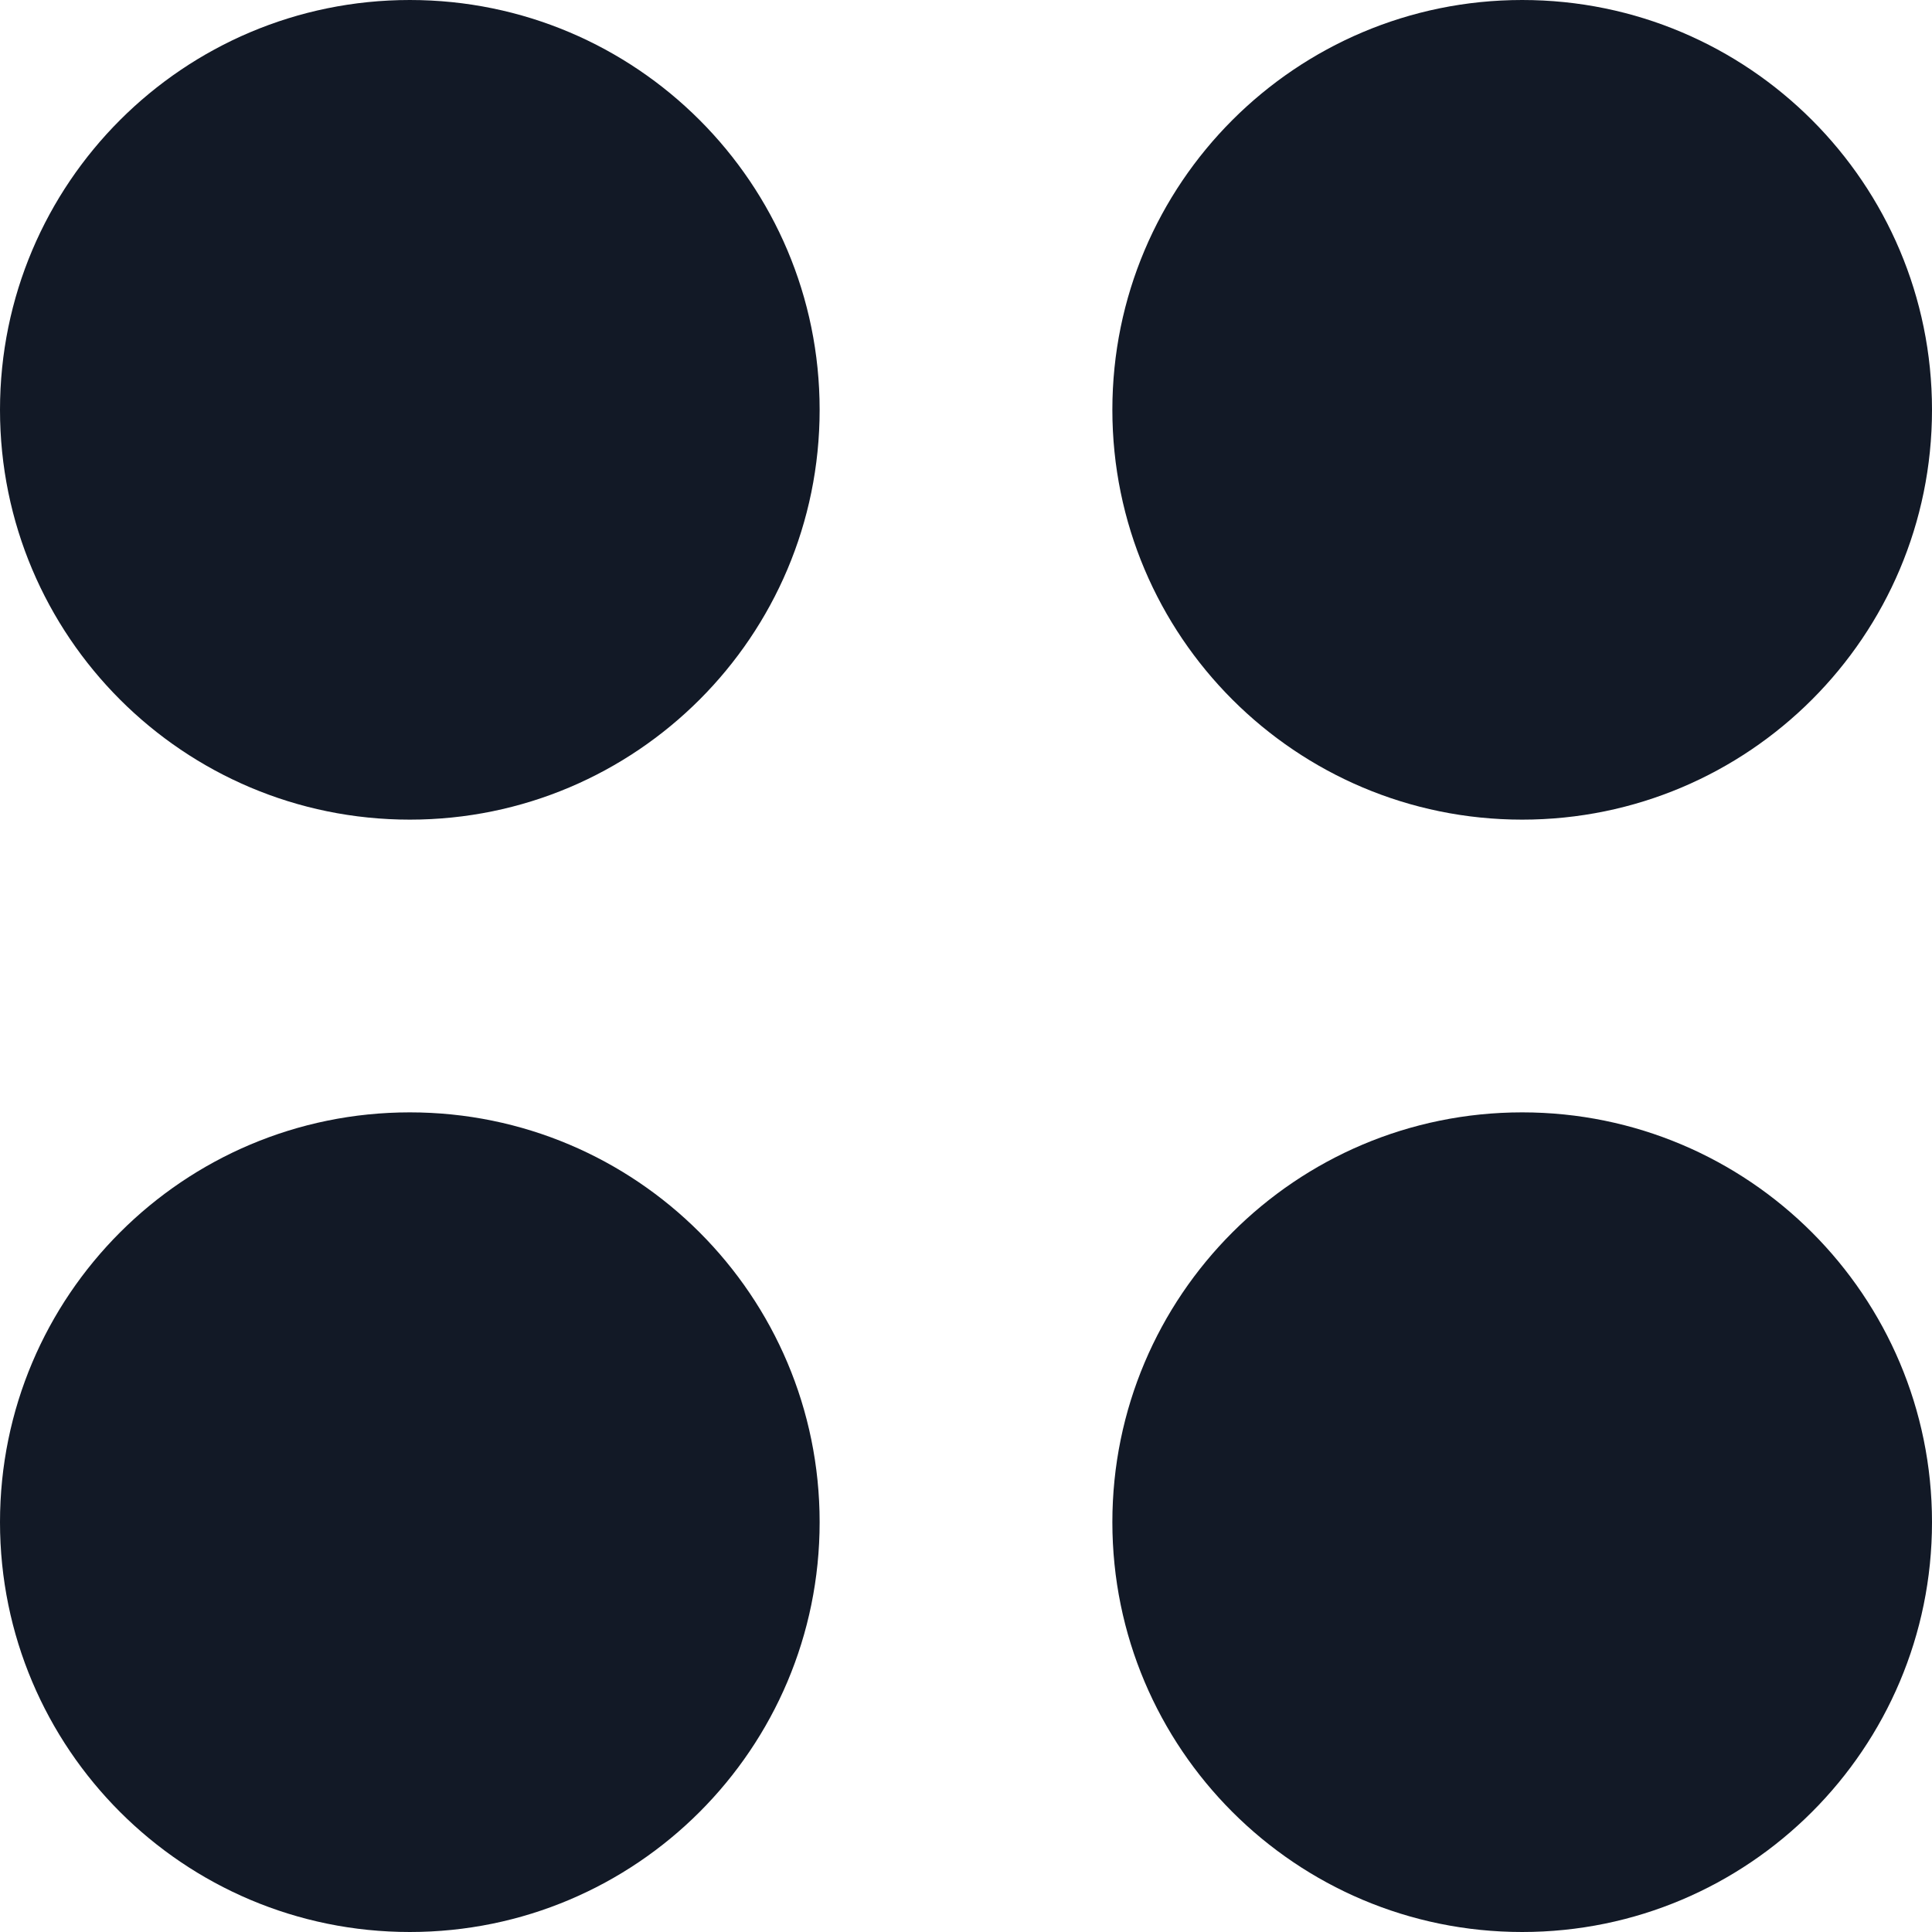
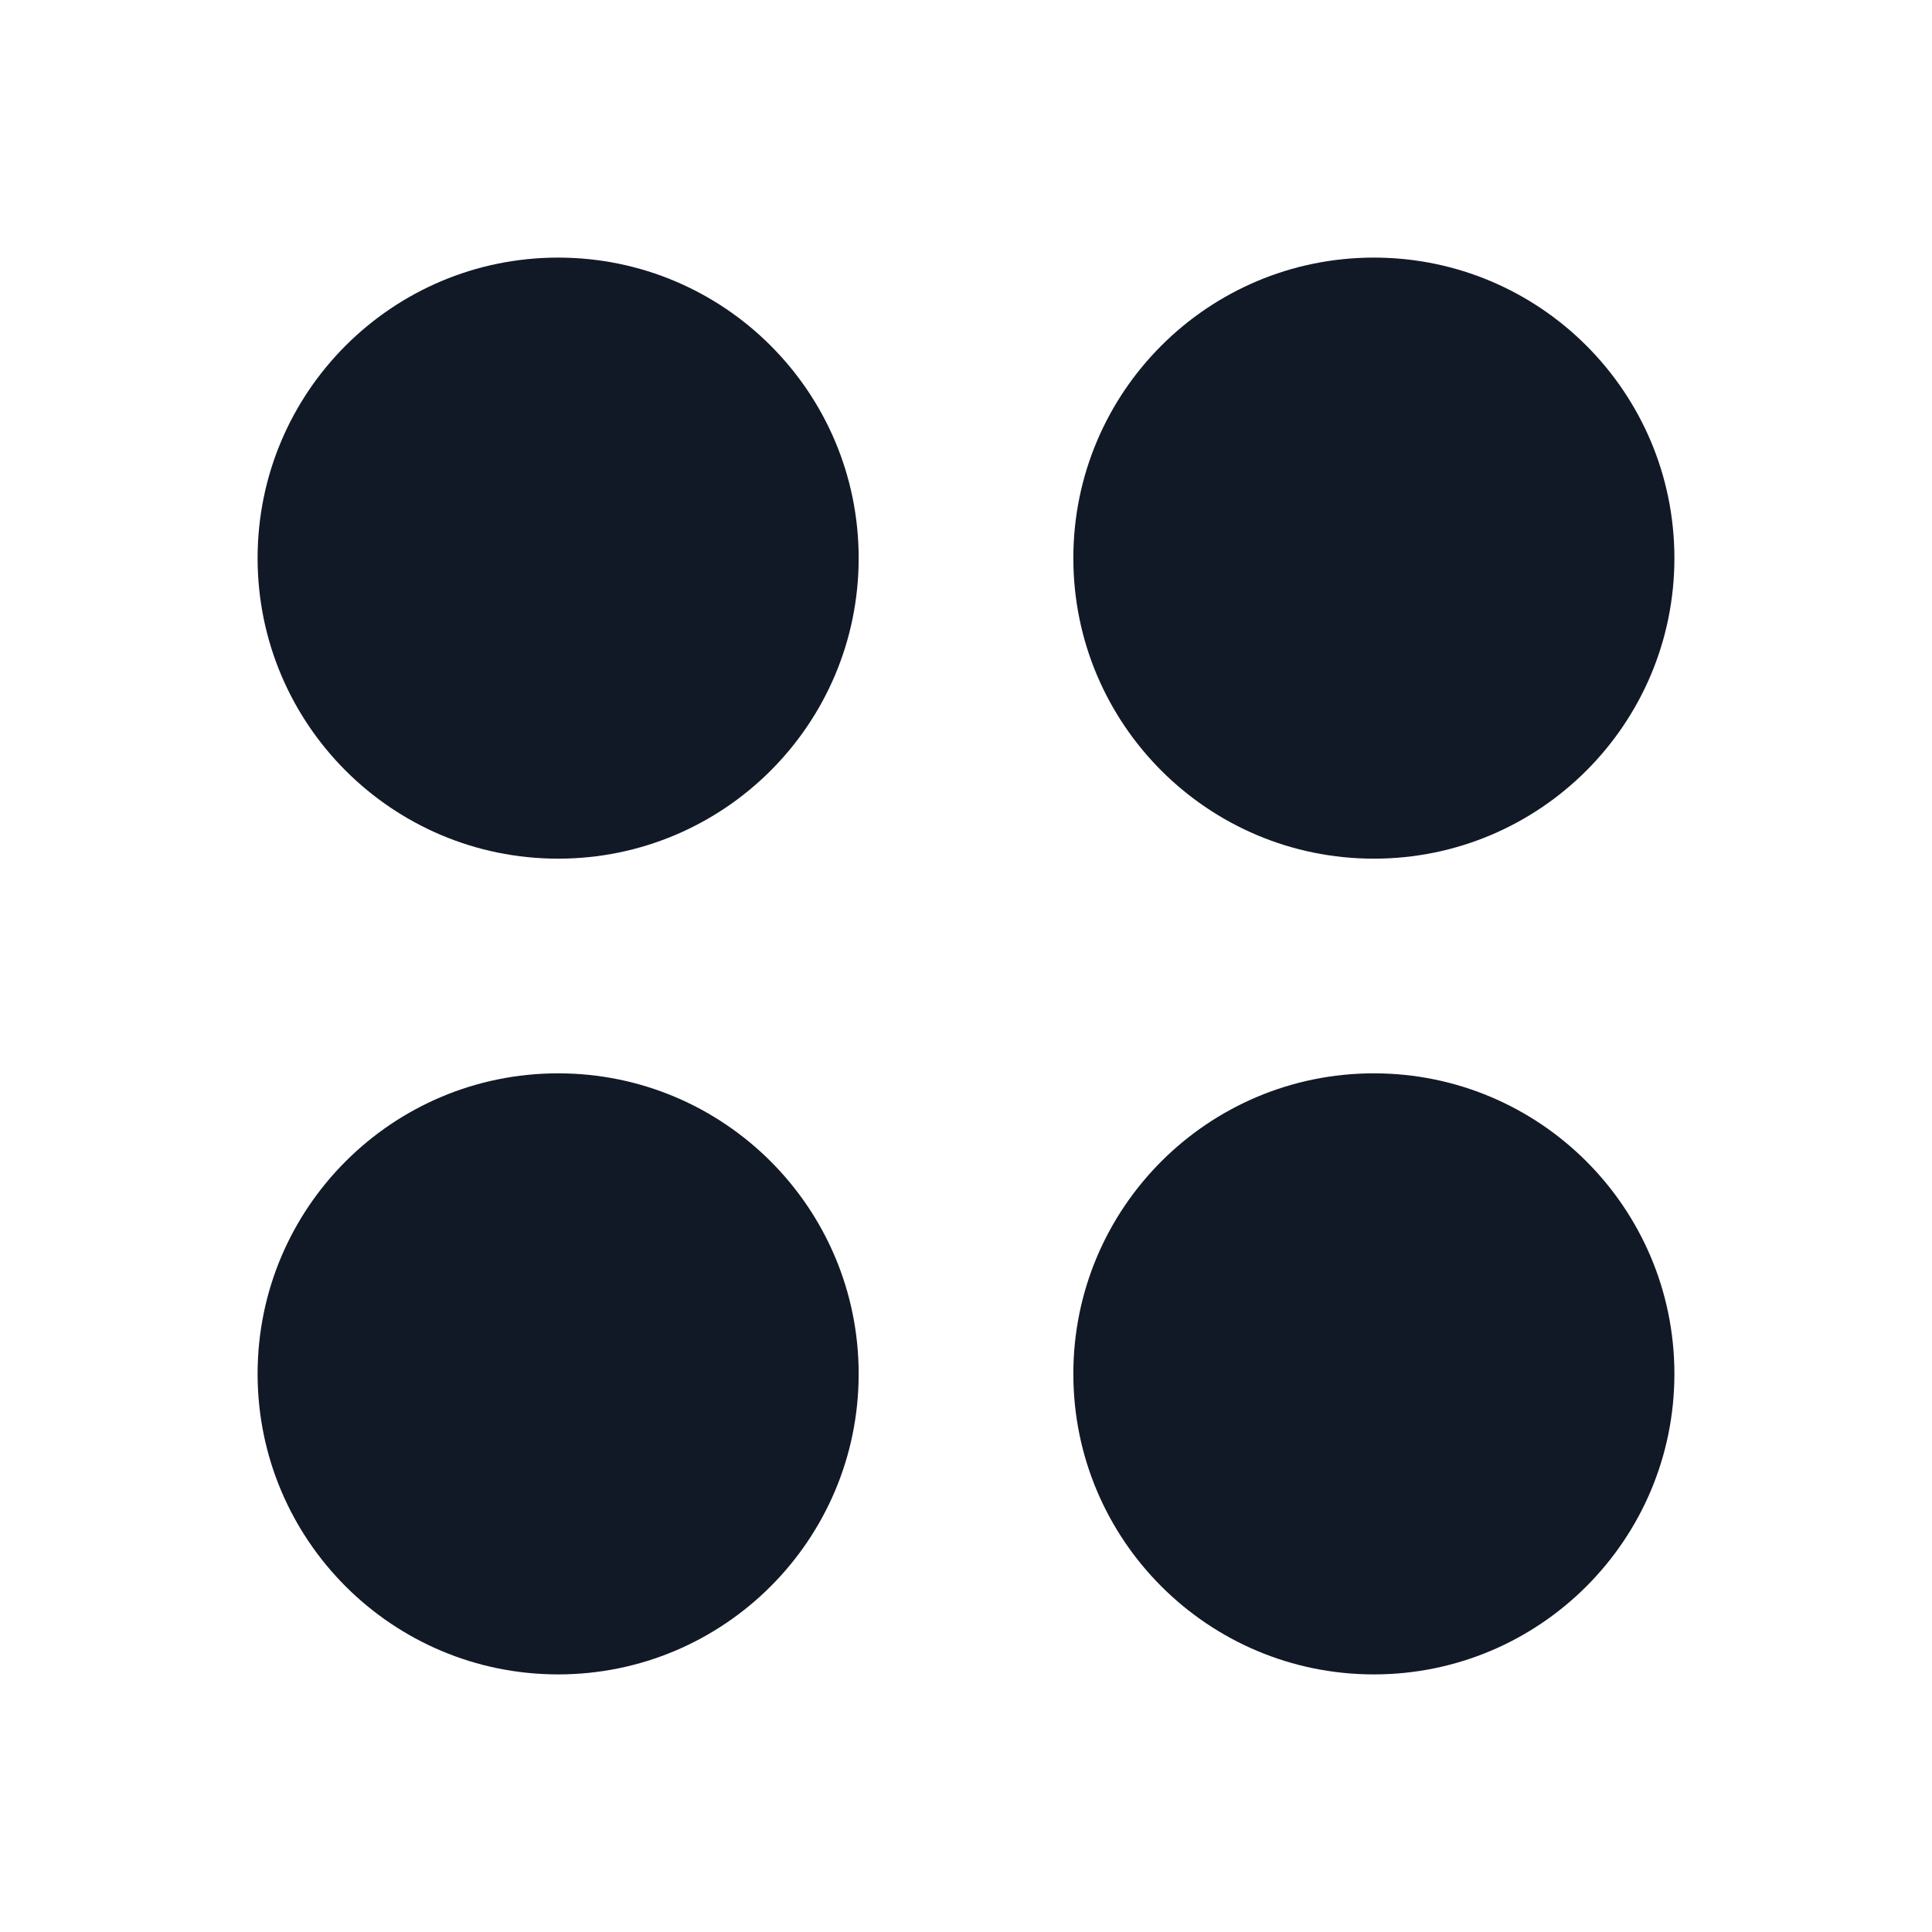
- <svg xmlns="http://www.w3.org/2000/svg" viewBox="0 0 33 33">
+ <svg xmlns="http://www.w3.org/2000/svg" viewBox="0 0 45 45">
  <defs>
-     <style>.cls-1{fill:#121926;}</style>
+     <style>.cls-1{fill:#121926;}.cls-2{fill:none;}</style>
  </defs>
  <g id="レイヤー_2" data-name="レイヤー 2">
    <g id="UI">
-       <path class="cls-1" d="M14,7A7,7,0,1,1,7,0,7,7,0,0,1,14,7ZM7,19a7,7,0,1,0,7,7A7,7,0,0,0,7,19ZM26,0a7,7,0,1,0,7,7A7,7,0,0,0,26,0Zm0,19a7,7,0,1,0,7,7A7,7,0,0,0,26,19Z" />
+       <path class="cls-1" d="M20,13a7,7,0,1,1-7-7A7,7,0,0,1,20,13ZM13,25a7,7,0,1,0,7,7A7,7,0,0,0,13,25ZM32,6a7,7,0,1,0,7,7A7,7,0,0,0,32,6Zm0,19a7,7,0,1,0,7,7A7,7,0,0,0,32,25Z" />
+       <rect class="cls-2" width="45" height="45" />
    </g>
  </g>
</svg>
